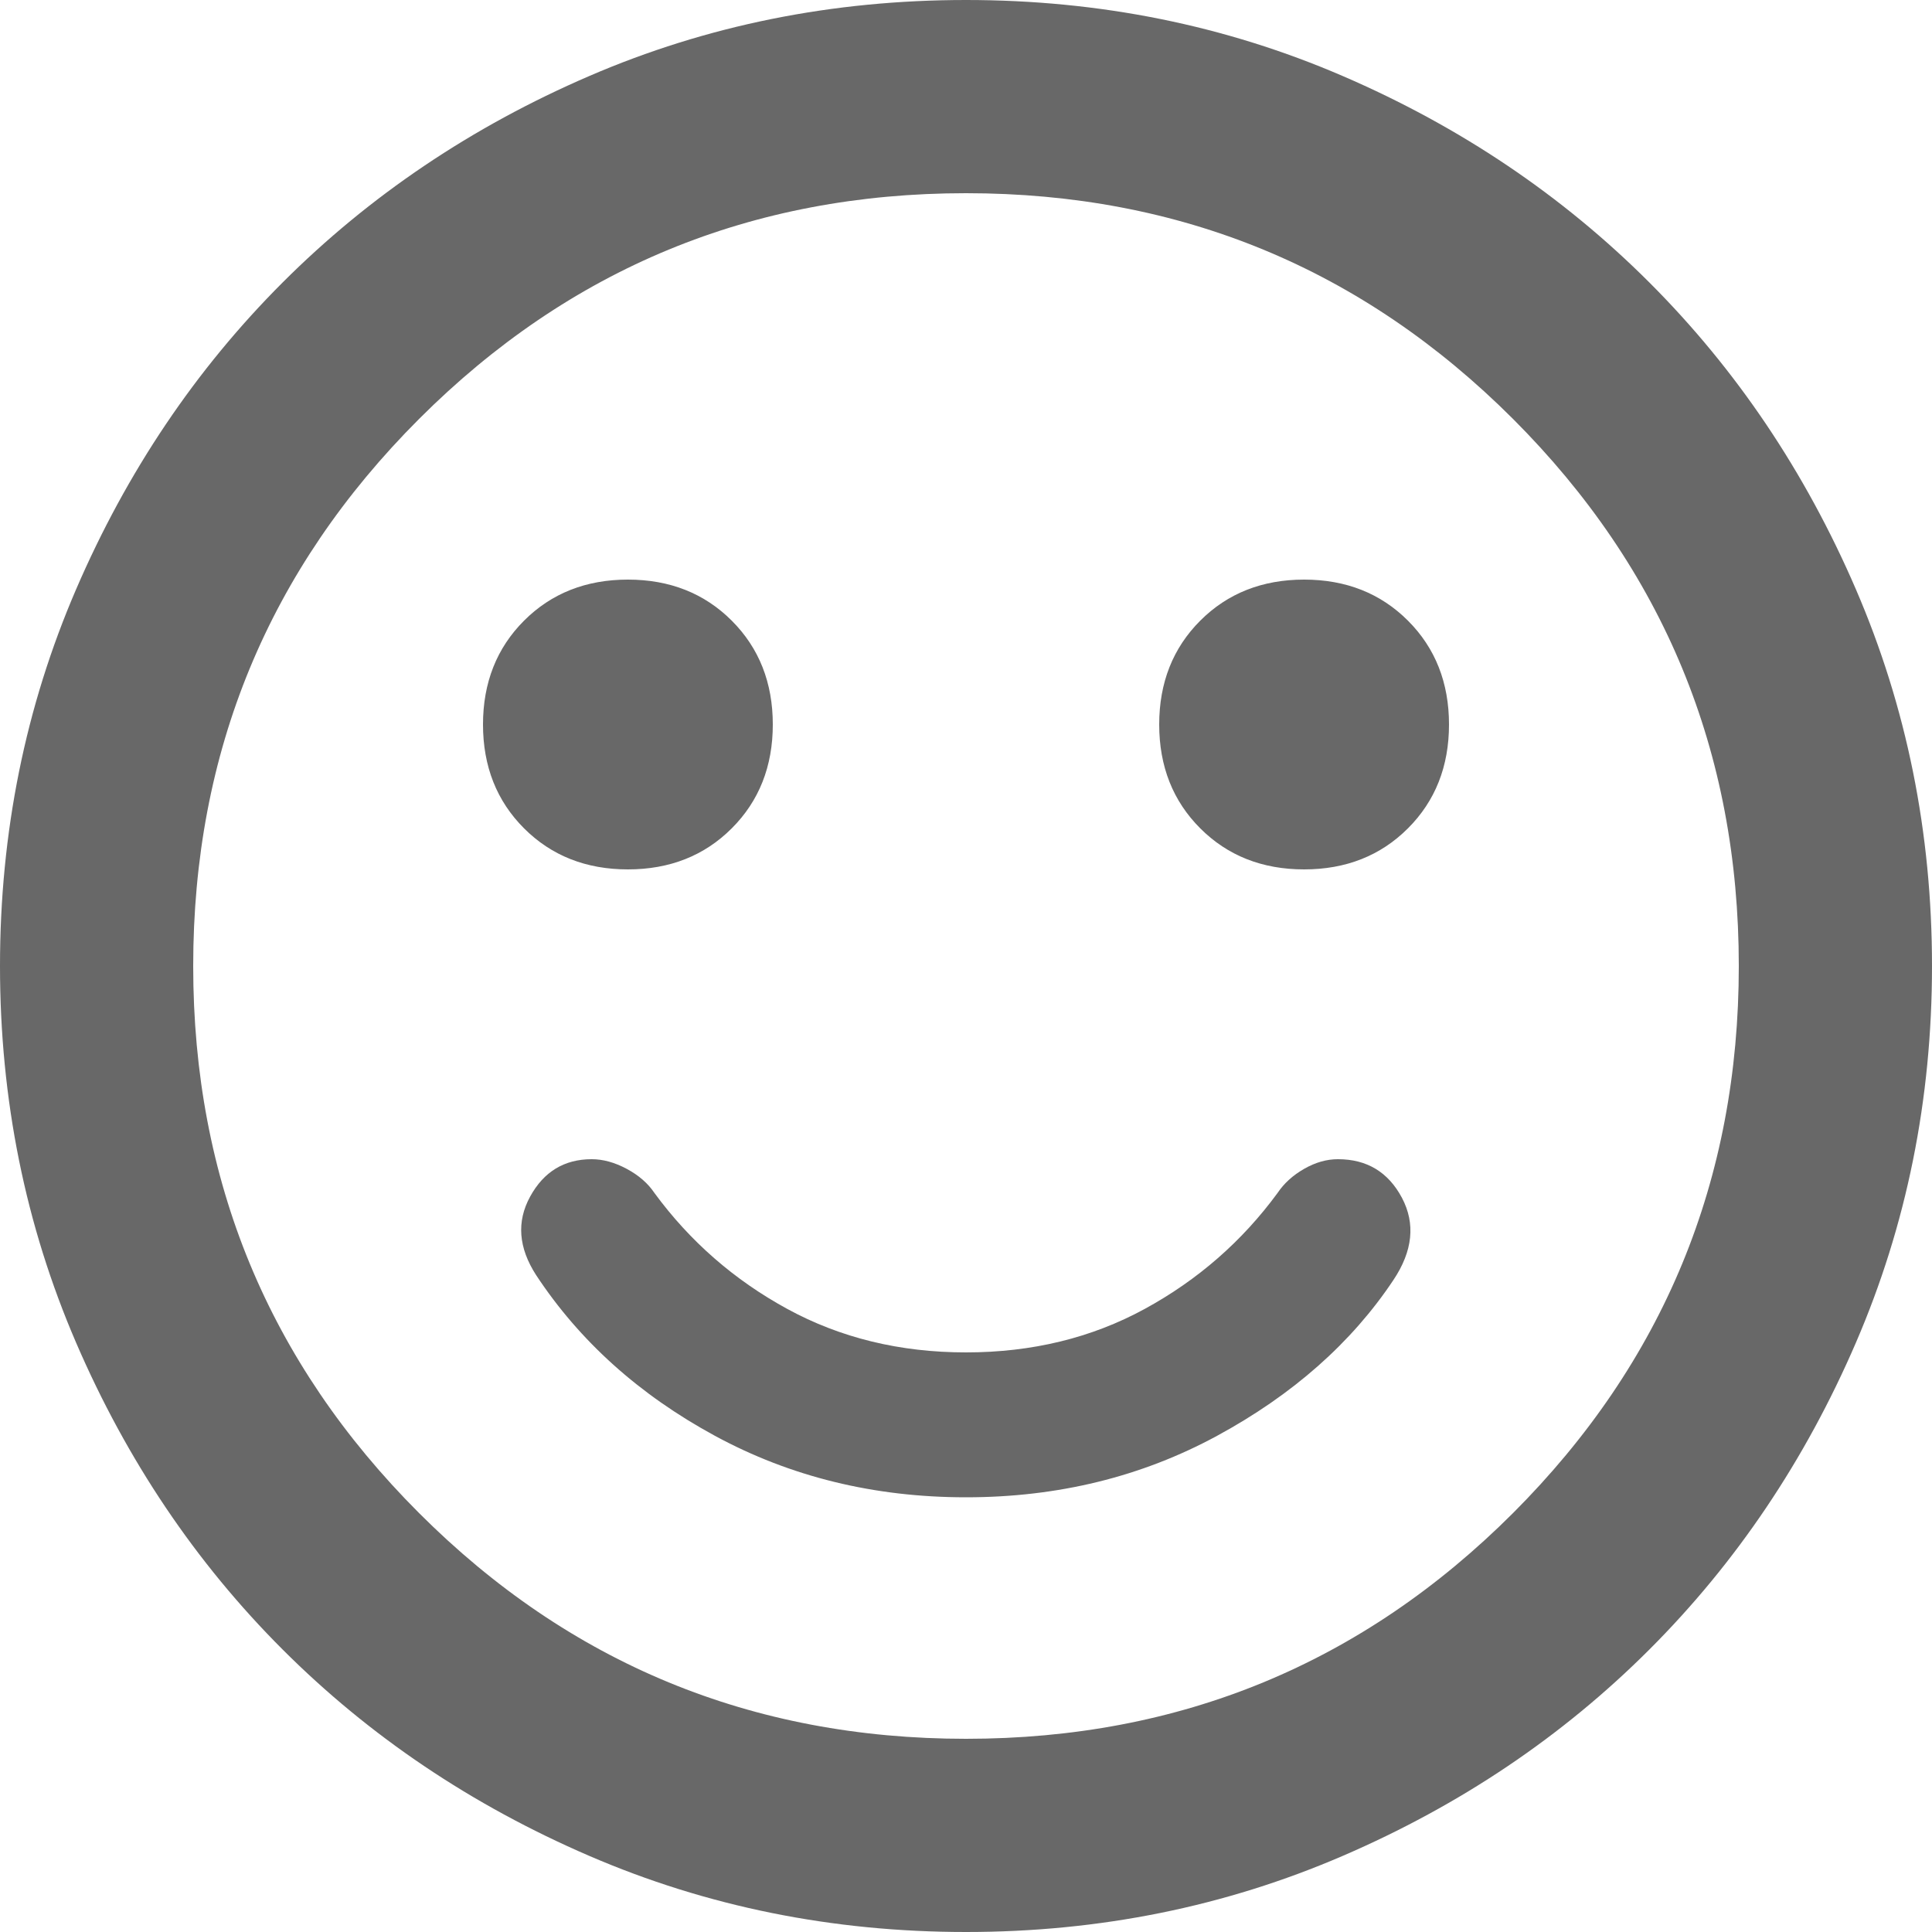
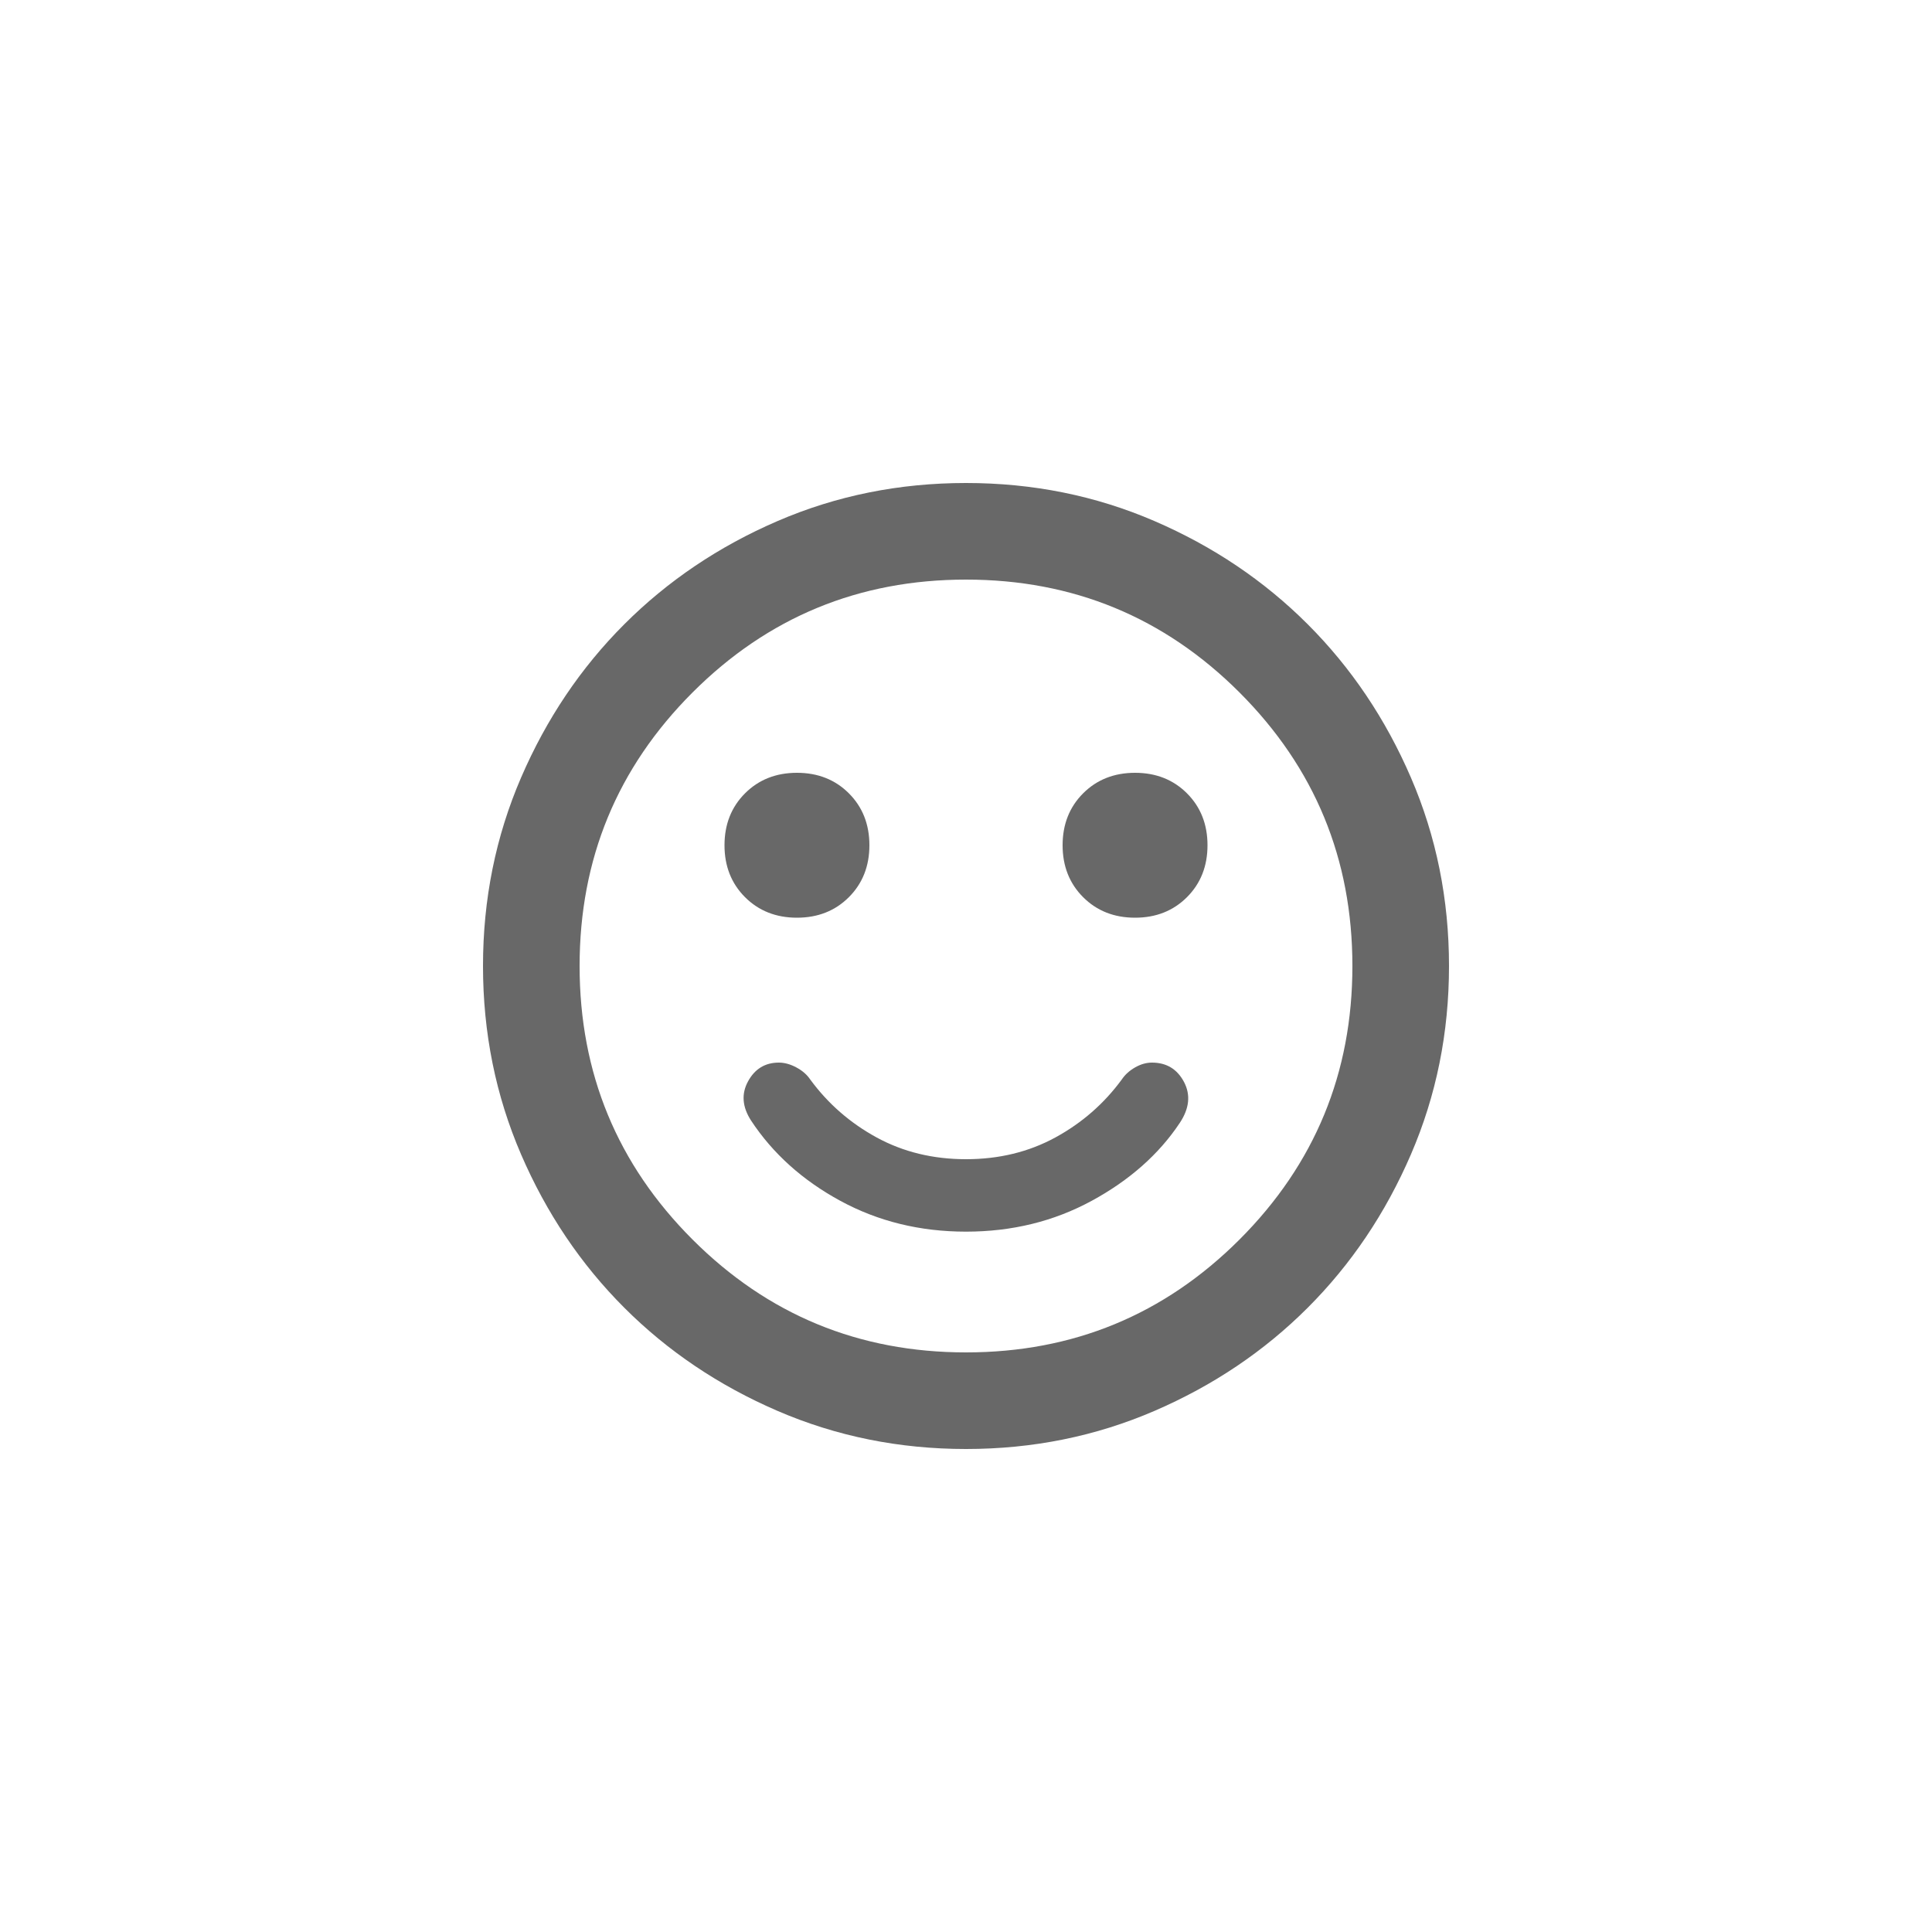
- <svg xmlns="http://www.w3.org/2000/svg" width="20" height="20" viewBox="0 0 20 20" fill="none">
-   <path d="M13.5 9C13.933 9 14.292 8.858 14.575 8.575C14.858 8.292 15 7.933 15 7.5C15 7.067 14.858 6.708 14.575 6.425C14.292 6.142 13.933 6 13.5 6C13.067 6 12.708 6.142 12.425 6.425C12.142 6.708 12 7.067 12 7.5C12 7.933 12.142 8.292 12.425 8.575C12.708 8.858 13.067 9 13.5 9ZM6.5 9C6.933 9 7.292 8.858 7.575 8.575C7.858 8.292 8 7.933 8 7.5C8 7.067 7.858 6.708 7.575 6.425C7.292 6.142 6.933 6 6.5 6C6.067 6 5.708 6.142 5.425 6.425C5.142 6.708 5 7.067 5 7.5C5 7.933 5.142 8.292 5.425 8.575C5.708 8.858 6.067 9 6.5 9ZM10 15.5C10.95 15.5 11.817 15.288 12.6 14.863C13.383 14.438 13.992 13.9 14.425 13.25C14.625 12.95 14.654 12.667 14.513 12.4C14.371 12.133 14.15 12 13.85 12C13.733 12 13.617 12.033 13.5 12.1C13.383 12.167 13.292 12.25 13.225 12.35C12.858 12.85 12.4 13.25 11.85 13.55C11.3 13.85 10.683 14 10 14C9.317 14 8.7 13.85 8.15 13.55C7.6 13.25 7.142 12.85 6.775 12.35C6.708 12.25 6.613 12.167 6.488 12.1C6.363 12.033 6.242 12 6.125 12C5.842 12 5.629 12.129 5.488 12.387C5.346 12.646 5.367 12.917 5.55 13.2C6 13.883 6.617 14.438 7.4 14.863C8.183 15.288 9.05 15.5 10 15.5ZM10 20C8.617 20 7.317 19.737 6.1 19.212C4.883 18.687 3.825 17.975 2.925 17.075C2.025 16.175 1.313 15.117 0.788 13.9C0.263 12.683 0 11.383 0 10C0 8.617 0.263 7.317 0.788 6.1C1.313 4.883 2.025 3.825 2.925 2.925C3.825 2.025 4.883 1.312 6.1 0.787C7.317 0.262 8.617 0 10 0C11.383 0 12.683 0.262 13.9 0.787C15.117 1.312 16.175 2.025 17.075 2.925C17.975 3.825 18.687 4.883 19.212 6.1C19.737 7.317 20 8.617 20 10C20 11.383 19.737 12.683 19.212 13.9C18.687 15.117 17.975 16.175 17.075 17.075C16.175 17.975 15.117 18.687 13.9 19.212C12.683 19.737 11.383 20 10 20ZM10 18C12.217 18 14.104 17.221 15.663 15.663C17.221 14.104 18 12.217 18 10C18 7.783 17.221 5.896 15.663 4.337C14.104 2.779 12.217 2 10 2C7.783 2 5.896 2.779 4.338 4.337C2.779 5.896 2 7.783 2 10C2 12.217 2.779 14.104 4.338 15.663C5.896 17.221 7.783 18 10 18Z" fill="#686868" />
+ <svg xmlns="http://www.w3.org/2000/svg" width="40" height="40" viewBox="0 0 40 40" fill="none">
+   <mask id="mask0_124180_133" style="mask-type:alpha" maskUnits="userSpaceOnUse" x="8" y="8" width="24" height="24">
+     <rect x="8" y="8" width="24" height="24" fill="#D9D9D9" />
+   </mask>
+   <g mask="url(#mask0_124180_133)">
+     <path d="M23.5 19C23.933 19 24.292 18.858 24.575 18.575C24.858 18.292 25 17.933 25 17.5C25 17.067 24.858 16.708 24.575 16.425C24.292 16.142 23.933 16 23.5 16C23.067 16 22.708 16.142 22.425 16.425C22.142 16.708 22 17.067 22 17.5C22 17.933 22.142 18.292 22.425 18.575C22.708 18.858 23.067 19 23.5 19ZM16.5 19C16.933 19 17.292 18.858 17.575 18.575C17.858 18.292 18 17.933 18 17.5C18 17.067 17.858 16.708 17.575 16.425C17.292 16.142 16.933 16 16.5 16C16.067 16 15.708 16.142 15.425 16.425C15.142 16.708 15 17.067 15 17.5C15 17.933 15.142 18.292 15.425 18.575C15.708 18.858 16.067 19 16.5 19ZM20 25.5C20.95 25.5 21.817 25.288 22.6 24.863C23.383 24.438 23.992 23.9 24.425 23.25C24.625 22.95 24.654 22.667 24.513 22.4C24.371 22.133 24.15 22 23.85 22C23.733 22 23.617 22.033 23.5 22.1C23.383 22.167 23.292 22.25 23.225 22.35C22.858 22.85 22.4 23.25 21.85 23.55C21.3 23.85 20.683 24 20 24C19.317 24 18.7 23.85 18.15 23.55C17.6 23.25 17.142 22.85 16.775 22.35C16.708 22.25 16.613 22.167 16.488 22.1C16.363 22.033 16.242 22 16.125 22C15.842 22 15.629 22.129 15.488 22.387C15.346 22.646 15.367 22.917 15.55 23.2C16 23.883 16.617 24.438 17.4 24.863C18.183 25.288 19.05 25.5 20 25.5ZM20 30C18.617 30 17.317 29.737 16.1 29.212C14.883 28.687 13.825 27.975 12.925 27.075C12.025 26.175 11.313 25.117 10.788 23.9C10.263 22.683 10 21.383 10 20C10 18.617 10.263 17.317 10.788 16.1C11.313 14.883 12.025 13.825 12.925 12.925C13.825 12.025 14.883 11.312 16.1 10.787C17.317 10.262 18.617 10 20 10C21.383 10 22.683 10.262 23.9 10.787C25.117 11.312 26.175 12.025 27.075 12.925C27.975 13.825 28.687 14.883 29.212 16.1C29.737 17.317 30 18.617 30 20C30 21.383 29.737 22.683 29.212 23.9C28.687 25.117 27.975 26.175 27.075 27.075C26.175 27.975 25.117 28.687 23.9 29.212C22.683 29.737 21.383 30 20 30ZM20 28C22.217 28 24.104 27.221 25.663 25.663C27.221 24.104 28 22.217 28 20C28 17.783 27.221 15.896 25.663 14.337C24.104 12.779 22.217 12 20 12C17.783 12 15.896 12.779 14.338 14.337C12.779 15.896 12 17.783 12 20C12 22.217 12.779 24.104 14.338 25.663C15.896 27.221 17.783 28 20 28Z" fill="#686868" />
+   </g>
</svg>
